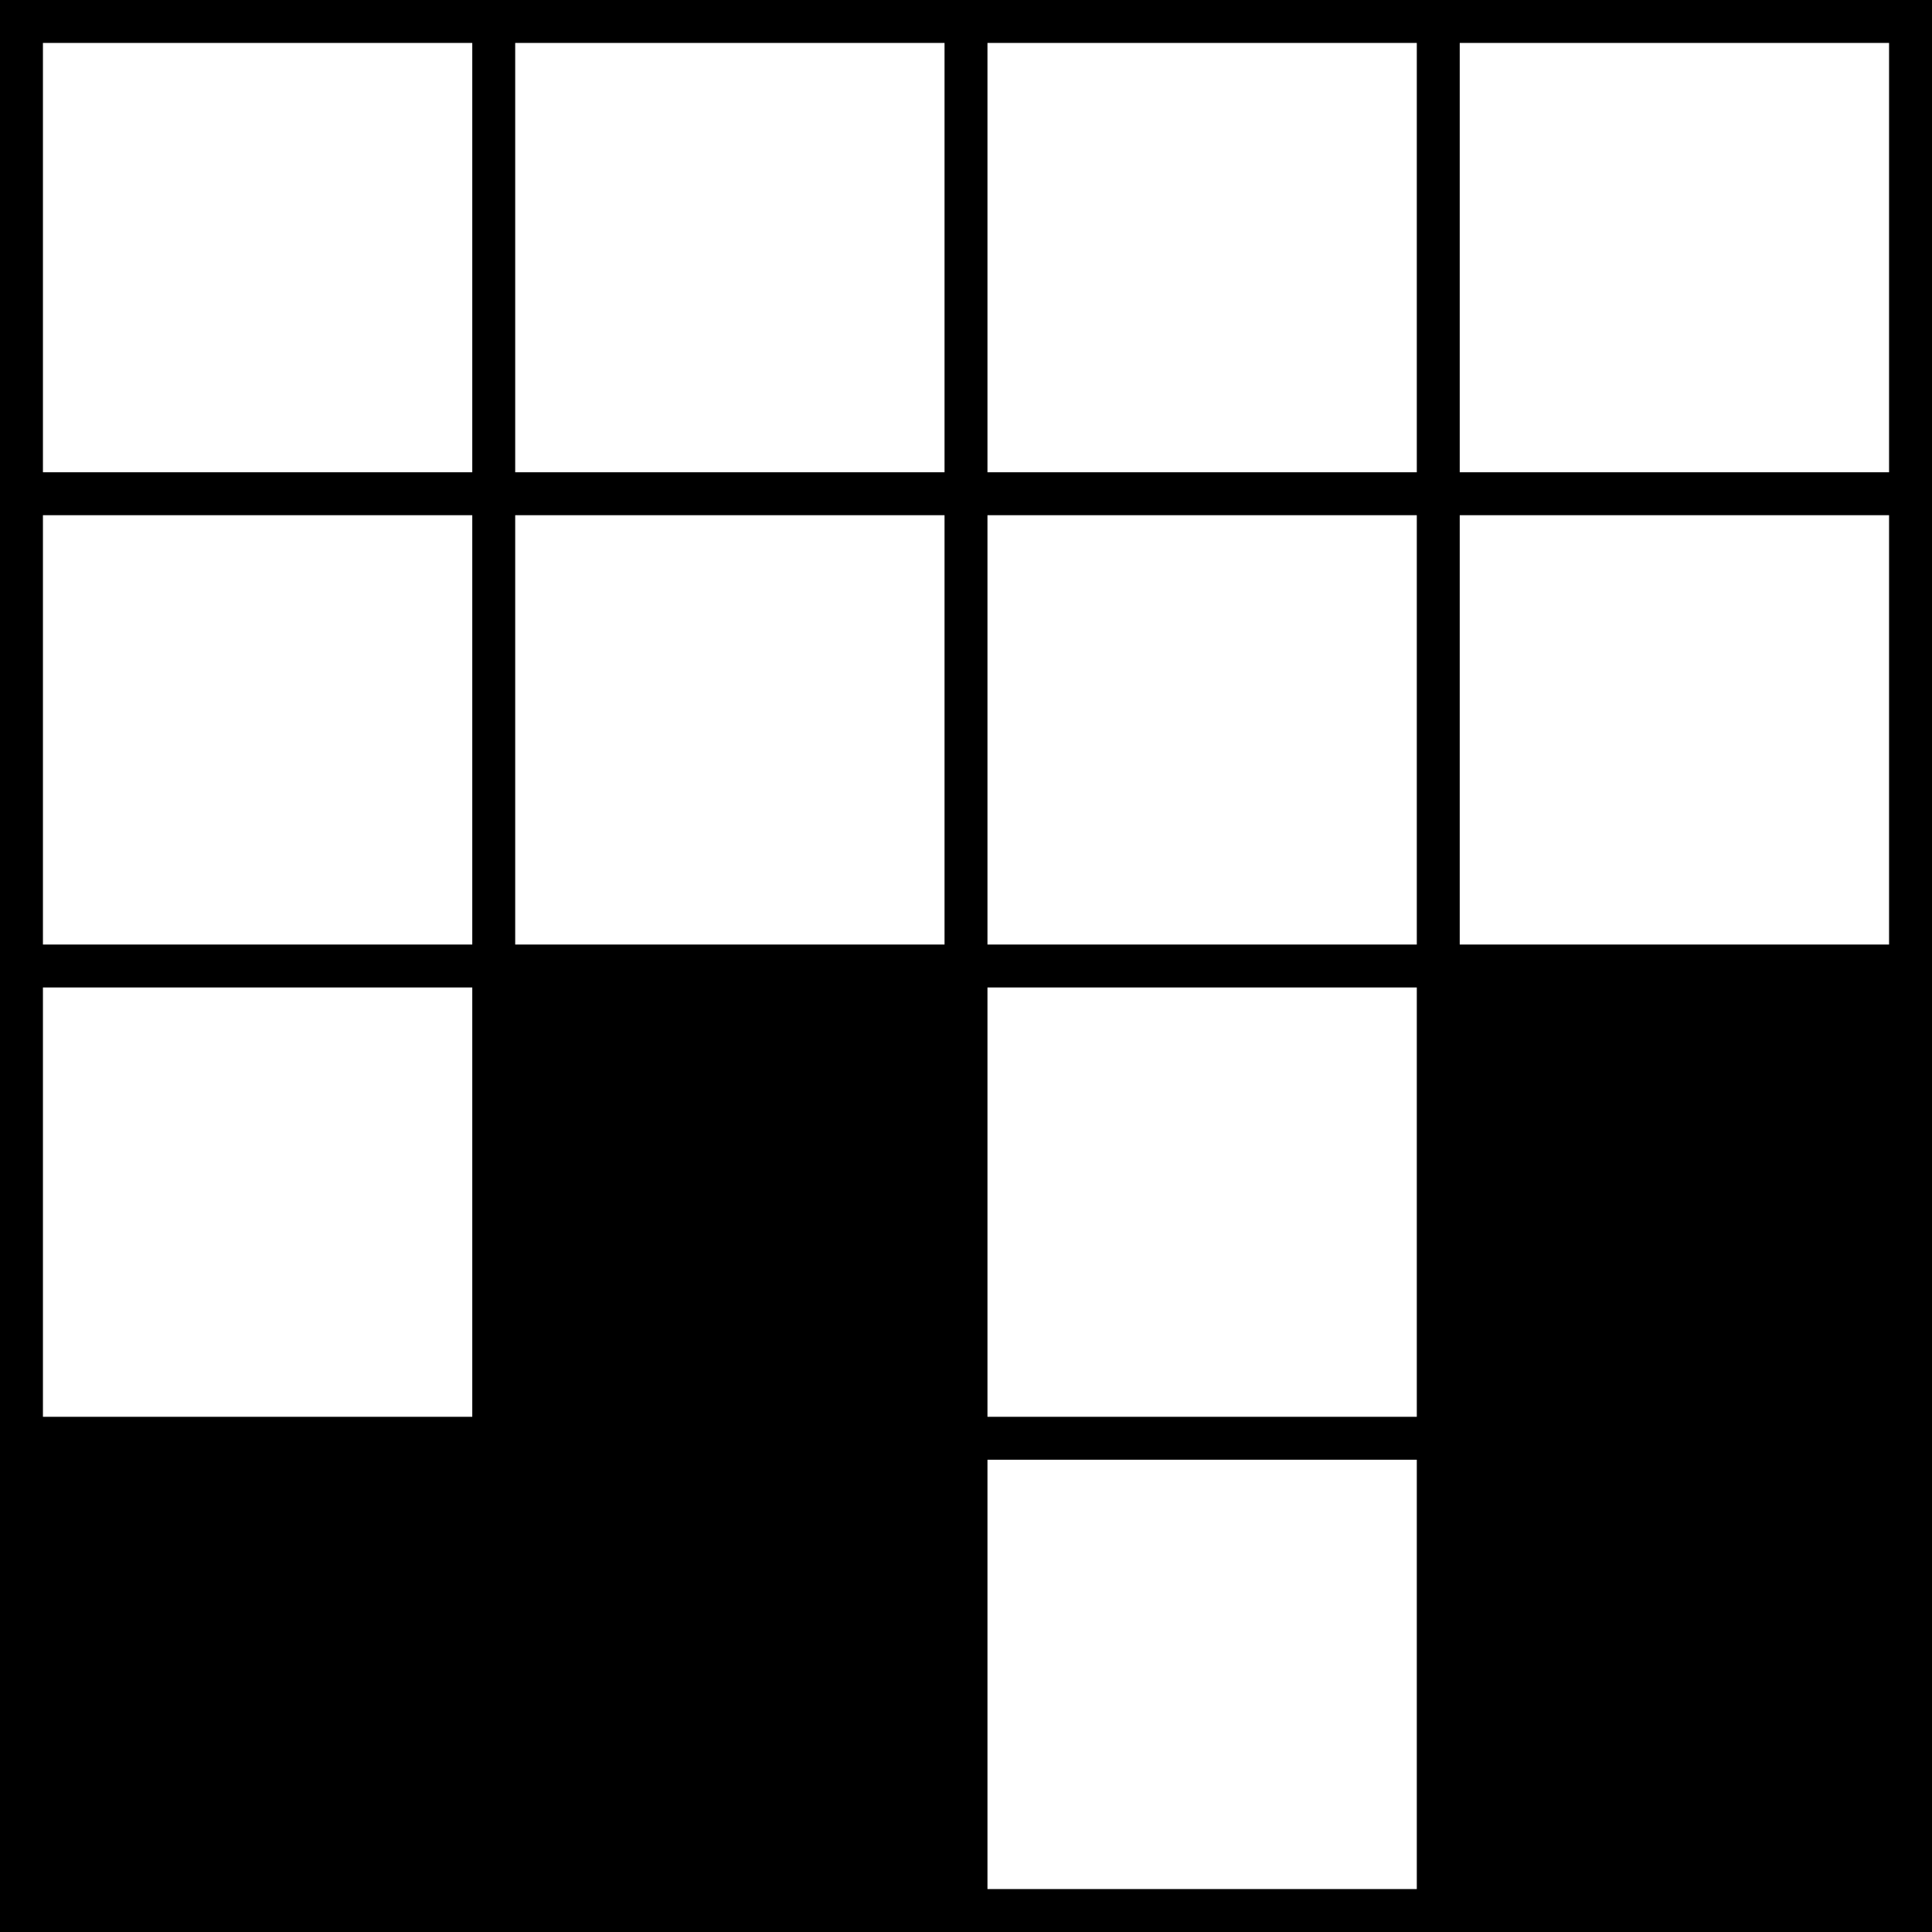
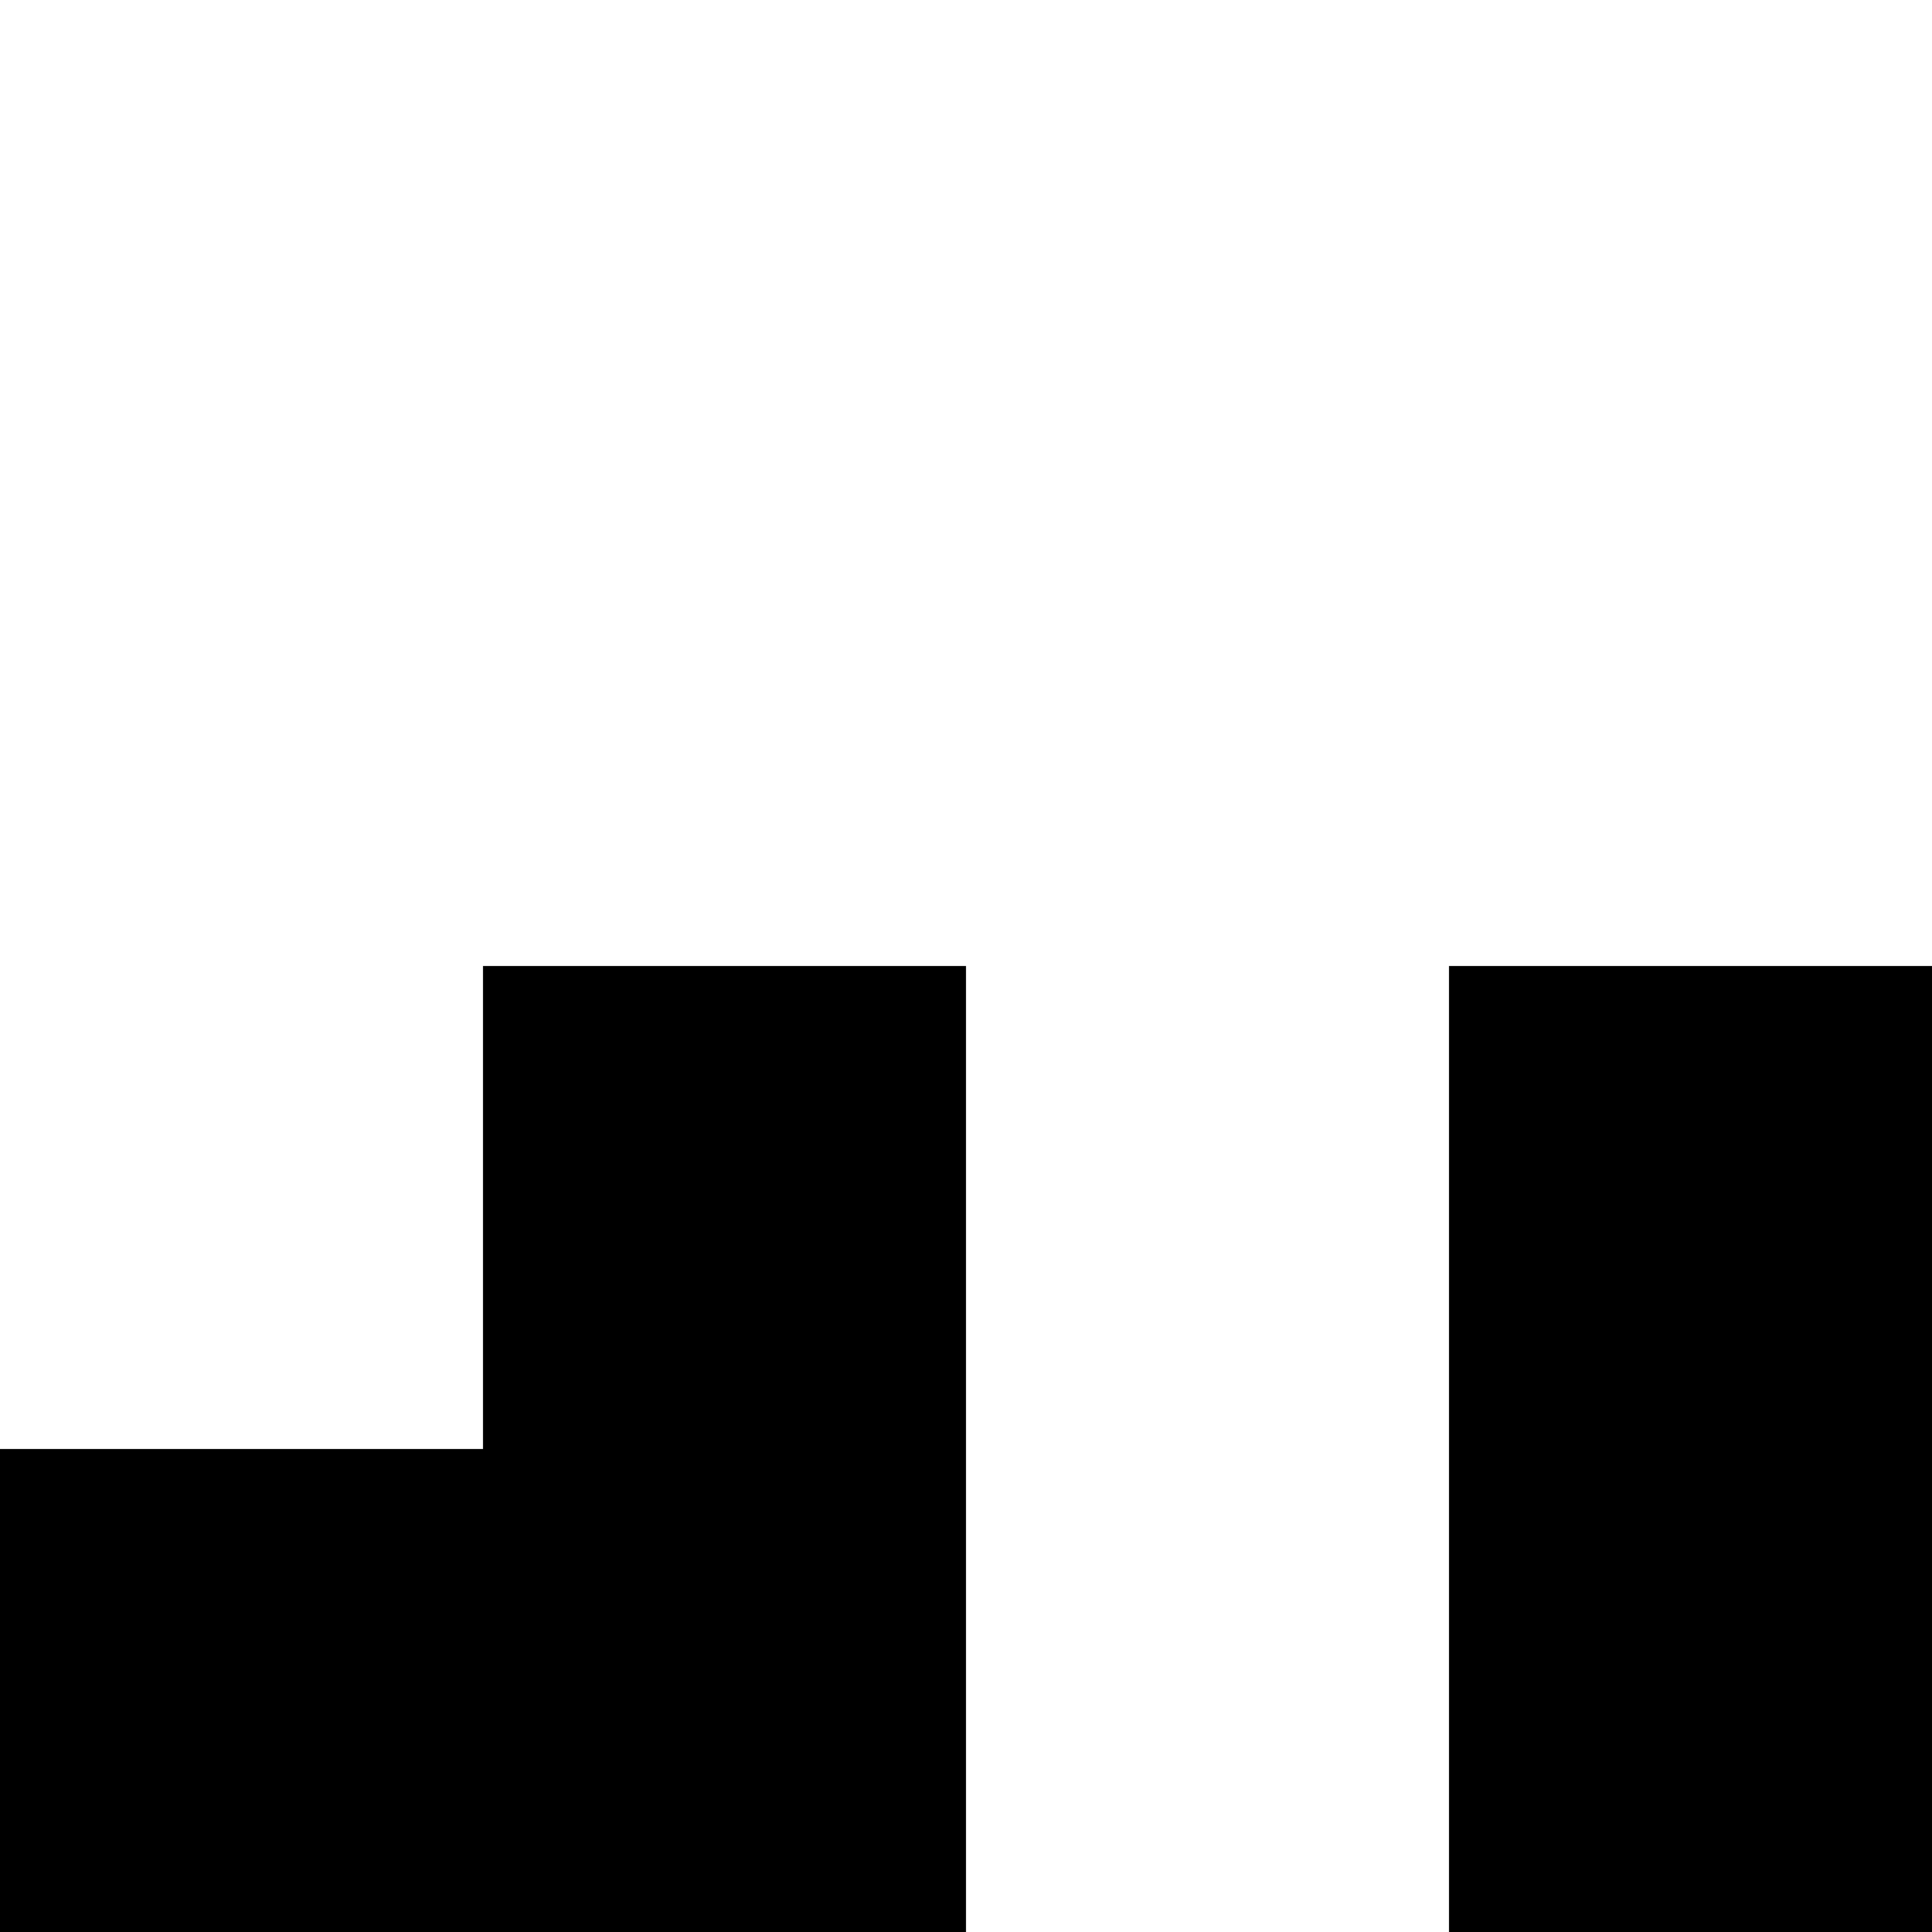
- <svg xmlns="http://www.w3.org/2000/svg" baseProfile="tiny" height="45px" version="1.2" width="45px">
+ <svg xmlns="http://www.w3.org/2000/svg" baseProfile="tiny" height="40px" version="1.2" width="40px">
  <defs />
-   <rect fill="rgb(0%,0%,0%)" height="45" width="45" x="0" y="0" />
-   <rect fill="rgb(100%,100%,100%)" height="10" width="10" x="1" y="1" />
-   <rect fill="rgb(100%,100%,100%)" height="10" width="10" x="12" y="1" />
-   <rect fill="rgb(100%,100%,100%)" height="10" width="10" x="23" y="1" />
-   <rect fill="rgb(100%,100%,100%)" height="10" width="10" x="34" y="1" />
-   <rect fill="rgb(100%,100%,100%)" height="10" width="10" x="1" y="12" />
-   <rect fill="rgb(100%,100%,100%)" height="10" width="10" x="12" y="12" />
-   <rect fill="rgb(100%,100%,100%)" height="10" width="10" x="23" y="12" />
-   <rect fill="rgb(100%,100%,100%)" height="10" width="10" x="34" y="12" />
-   <rect fill="rgb(100%,100%,100%)" height="10" width="10" x="1" y="23" />
-   <rect fill="rgb(0%,0%,0%)" height="10" width="10" x="12" y="23" />
-   <rect fill="rgb(100%,100%,100%)" height="10" width="10" x="23" y="23" />
-   <rect fill="rgb(0%,0%,0%)" height="10" width="10" x="34" y="23" />
-   <rect fill="rgb(0%,0%,0%)" height="10" width="10" x="1" y="34" />
-   <rect fill="rgb(0%,0%,0%)" height="10" width="10" x="12" y="34" />
-   <rect fill="rgb(100%,100%,100%)" height="10" width="10" x="23" y="34" />
-   <rect fill="rgb(0%,0%,0%)" height="10" width="10" x="34" y="34" />
+   <rect fill="rgb(0%,0%,0%)" height="40" width="40" x="0" y="0" />
+   <rect fill="rgb(100%,100%,100%)" height="10" width="10" x="0" y="0" />
+   <rect fill="rgb(100%,100%,100%)" height="10" width="10" x="10" y="0" />
+   <rect fill="rgb(100%,100%,100%)" height="10" width="10" x="20" y="0" />
+   <rect fill="rgb(100%,100%,100%)" height="10" width="10" x="30" y="0" />
+   <rect fill="rgb(100%,100%,100%)" height="10" width="10" x="0" y="10" />
+   <rect fill="rgb(100%,100%,100%)" height="10" width="10" x="10" y="10" />
+   <rect fill="rgb(100%,100%,100%)" height="10" width="10" x="20" y="10" />
+   <rect fill="rgb(100%,100%,100%)" height="10" width="10" x="30" y="10" />
+   <rect fill="rgb(100%,100%,100%)" height="10" width="10" x="0" y="20" />
+   <rect fill="rgb(100%,100%,100%)" height="10" width="10" x="20" y="20" />
+   <rect fill="rgb(100%,100%,100%)" height="10" width="10" x="20" y="30" />
</svg>
